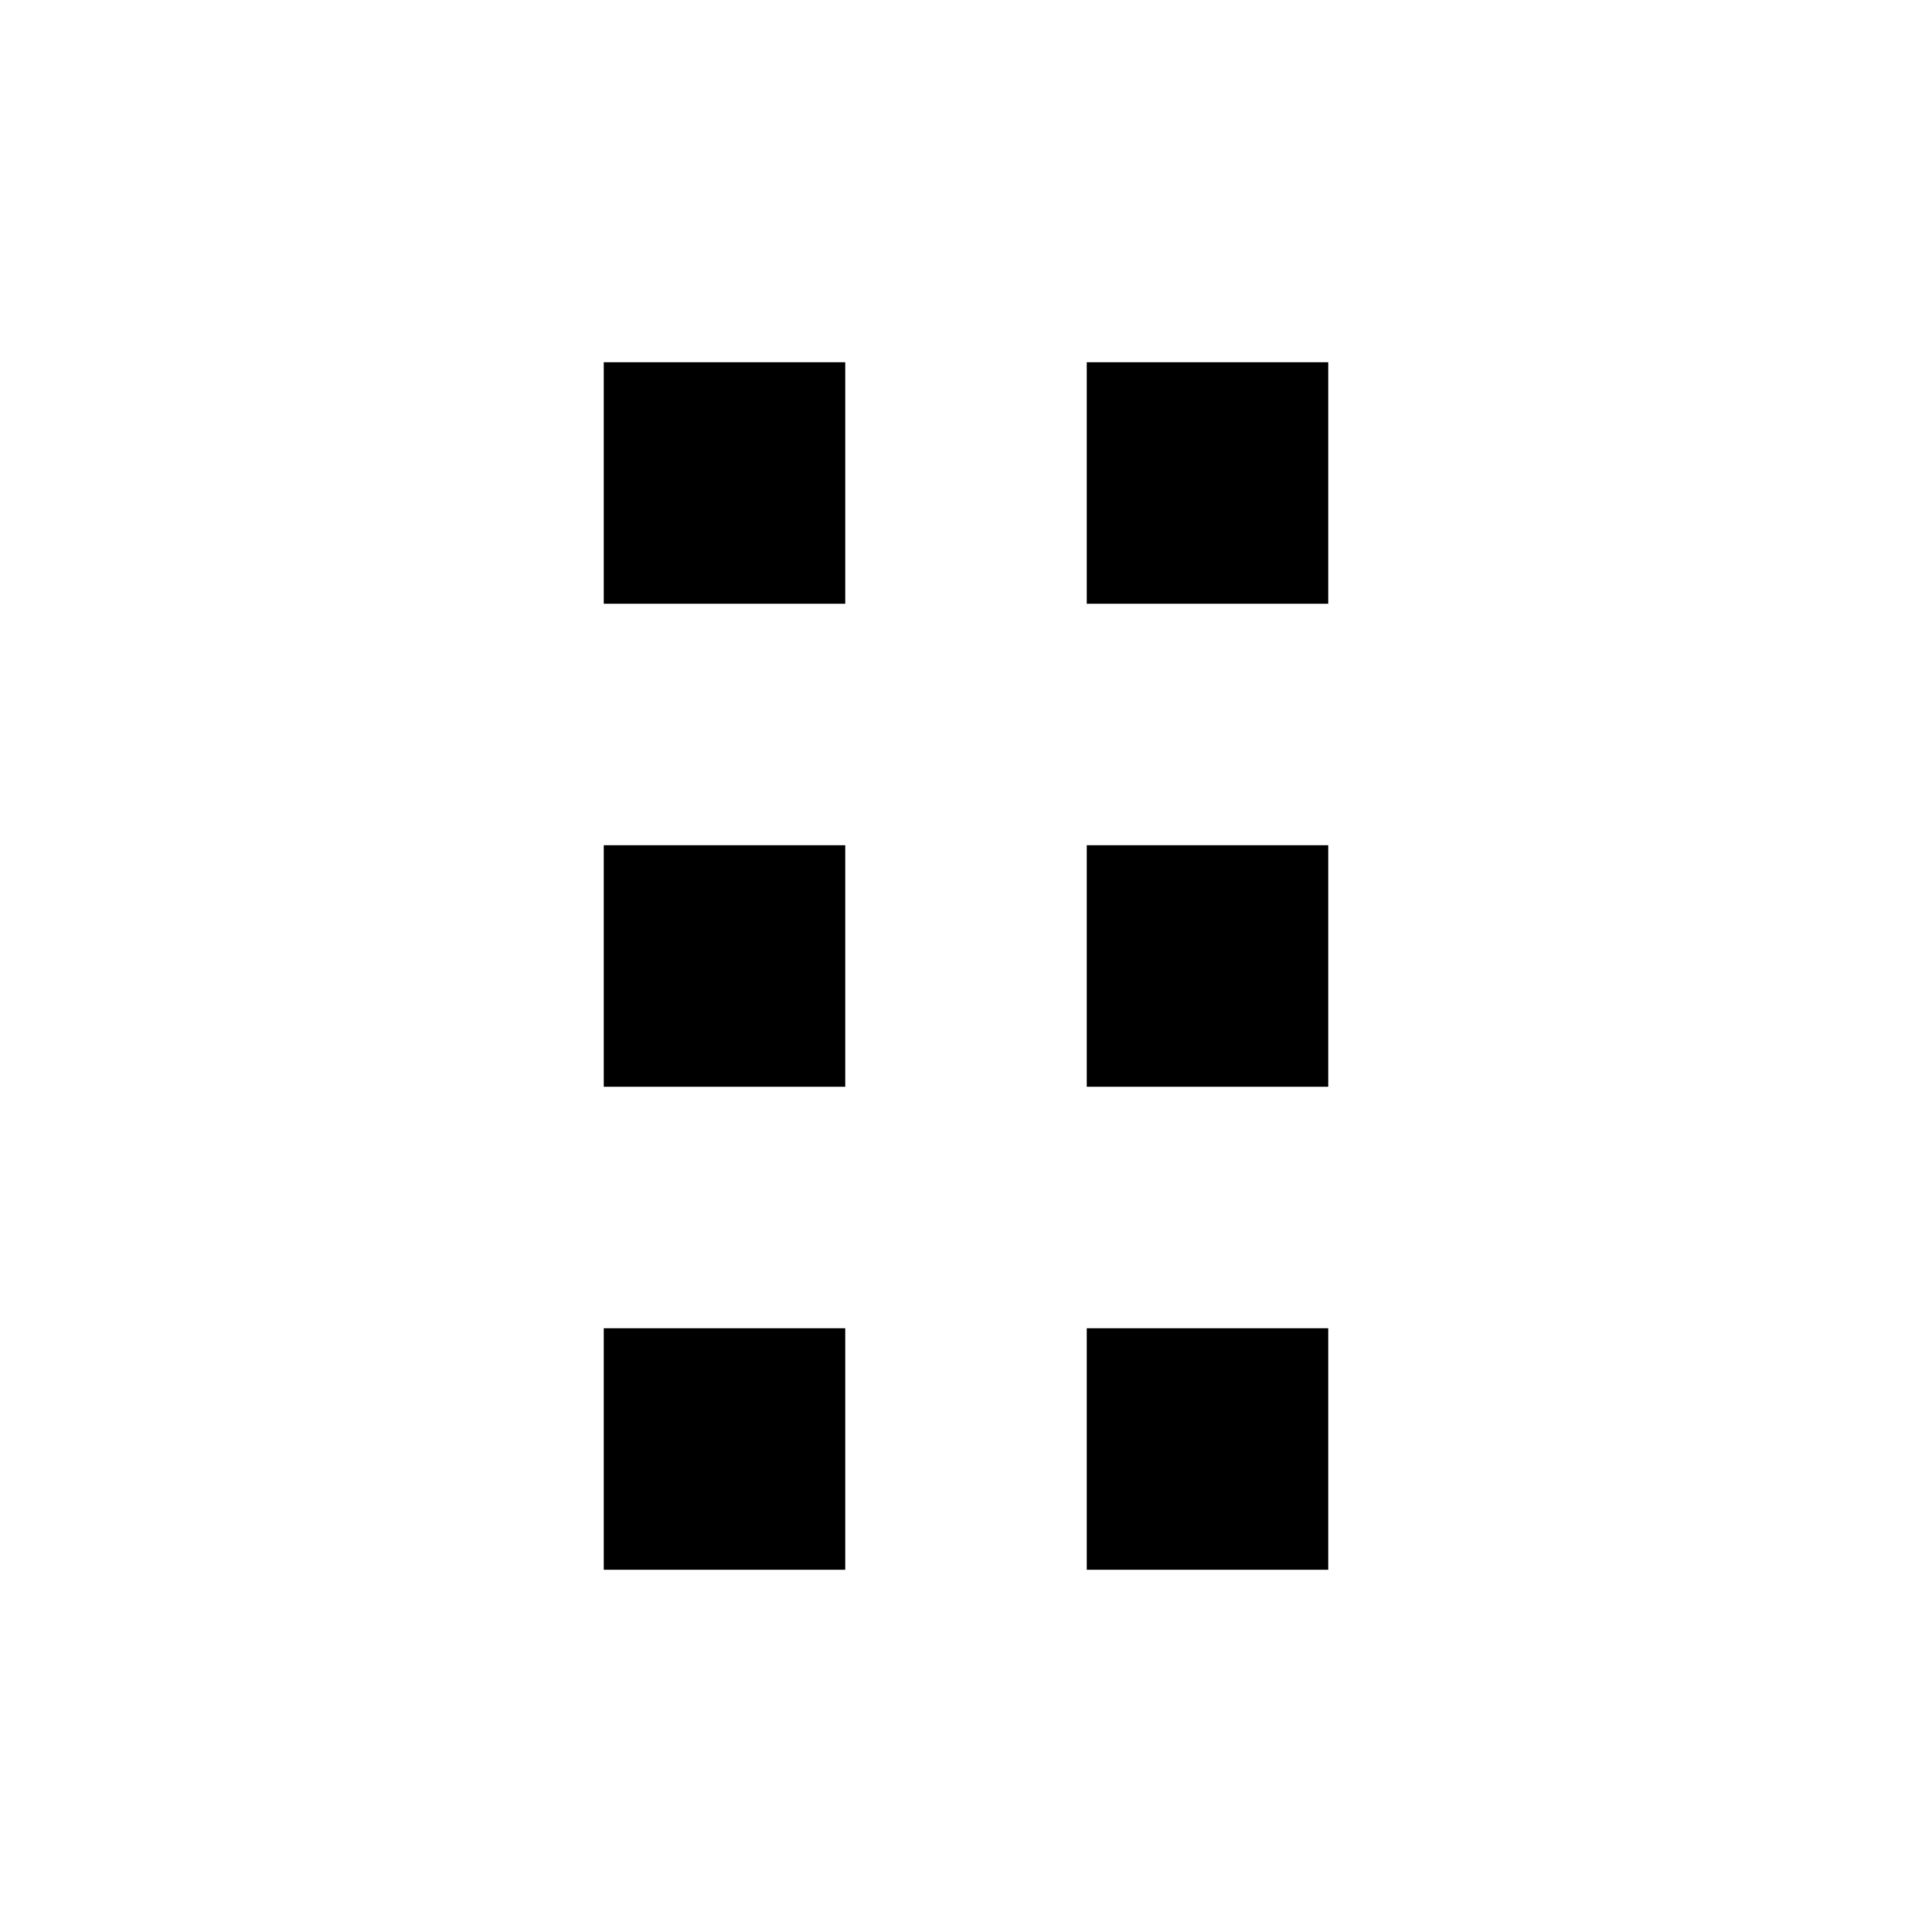
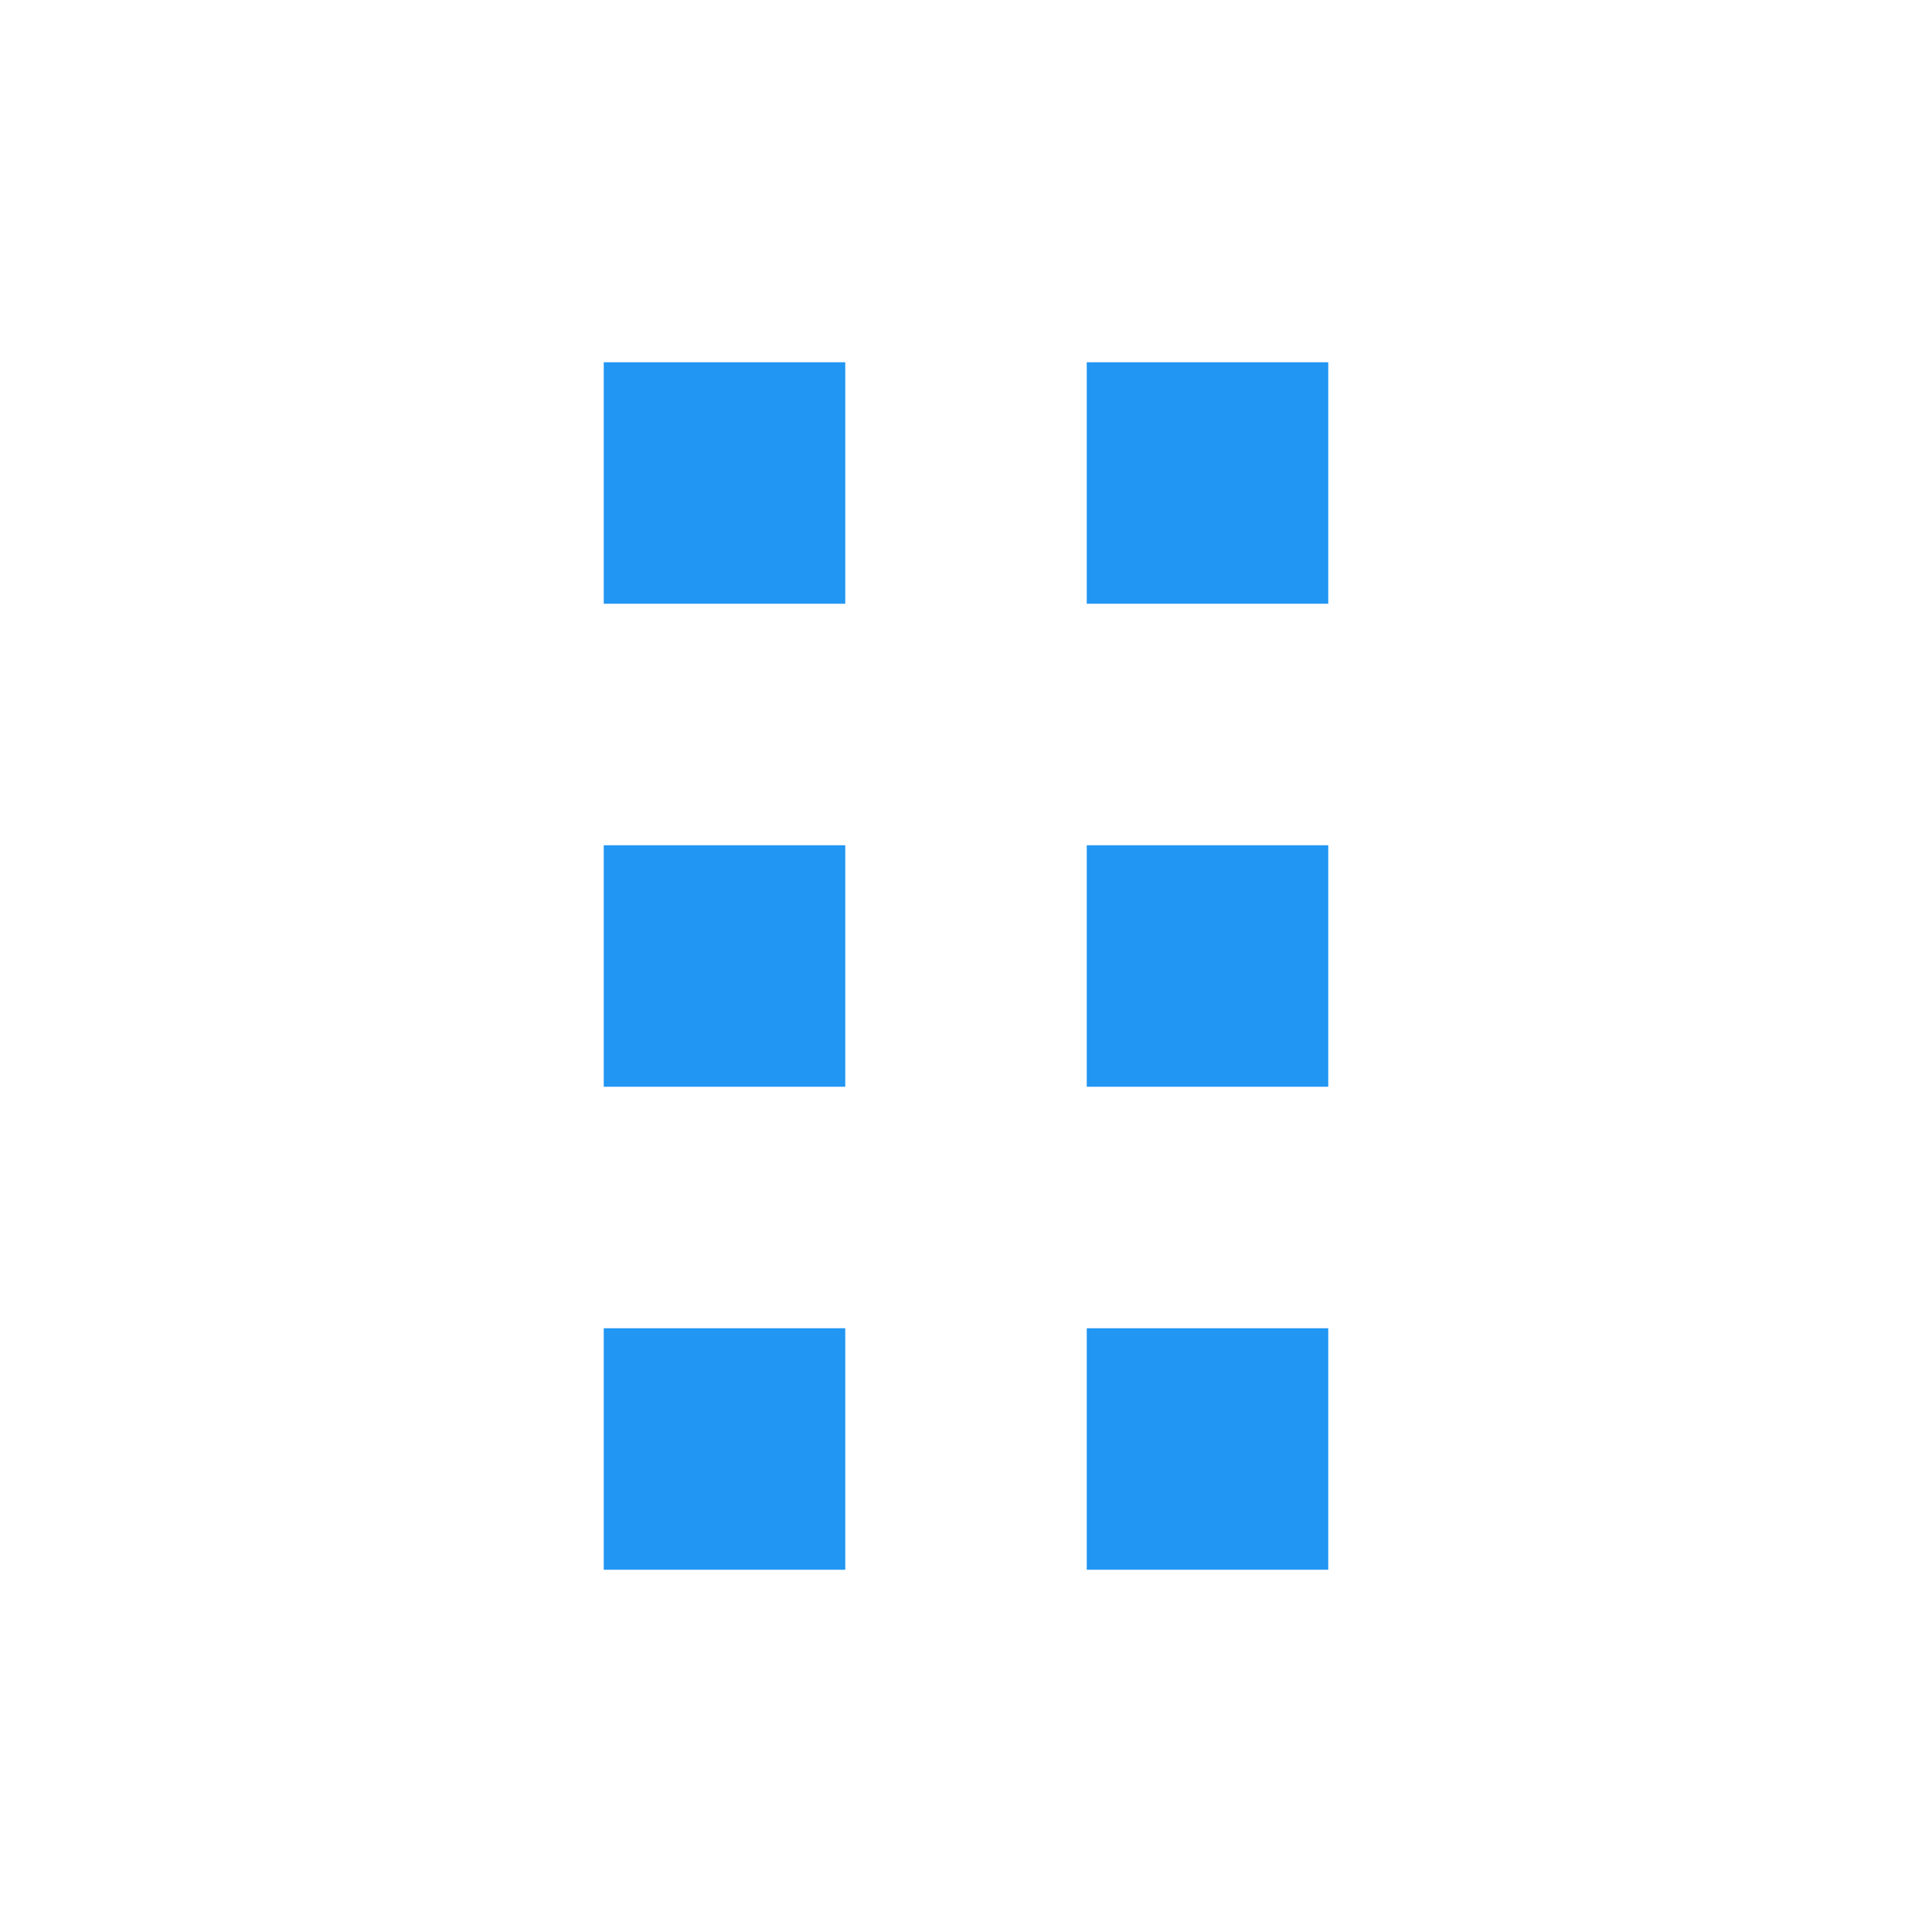
<svg xmlns="http://www.w3.org/2000/svg" fill="#000000" version="1.1" id="icon" width="800px" height="800px" viewBox="0 0 32 32" xml:space="preserve">
-   <style type="text/css">
+   <defs id="defs6" />
+   <style type="text/css" id="style1">
	.st0{fill:none;}
</style>
-   <rect x="10" y="6" width="4" height="4" />
-   <rect x="18" y="6" width="4" height="4" />
-   <rect x="10" y="14" width="4" height="4" />
-   <rect x="18" y="14" width="4" height="4" />
-   <rect x="10" y="22" width="4" height="4" />
-   <rect x="18" y="22" width="4" height="4" />
+   <rect x="10" y="6" width="4" height="4" id="rect1" style="fill:#2196f3;fill-opacity:1" />
+   <rect x="18" y="6" width="4" height="4" id="rect2" style="fill:#2196f3;fill-opacity:1" />
+   <rect x="10" y="14" width="4" height="4" id="rect3" style="fill:#2196f3;fill-opacity:1" />
+   <rect x="18" y="14" width="4" height="4" id="rect4" style="fill:#2196f3;fill-opacity:1" />
+   <rect x="10" y="22" width="4" height="4" id="rect5" style="fill:#2196f3;fill-opacity:1" />
+   <rect x="18" y="22" width="4" height="4" id="rect6" style="fill:#2196f3;fill-opacity:1" />
  <rect id="_Transparent_Rectangle_" class="st0" width="32" height="32" />
</svg>
